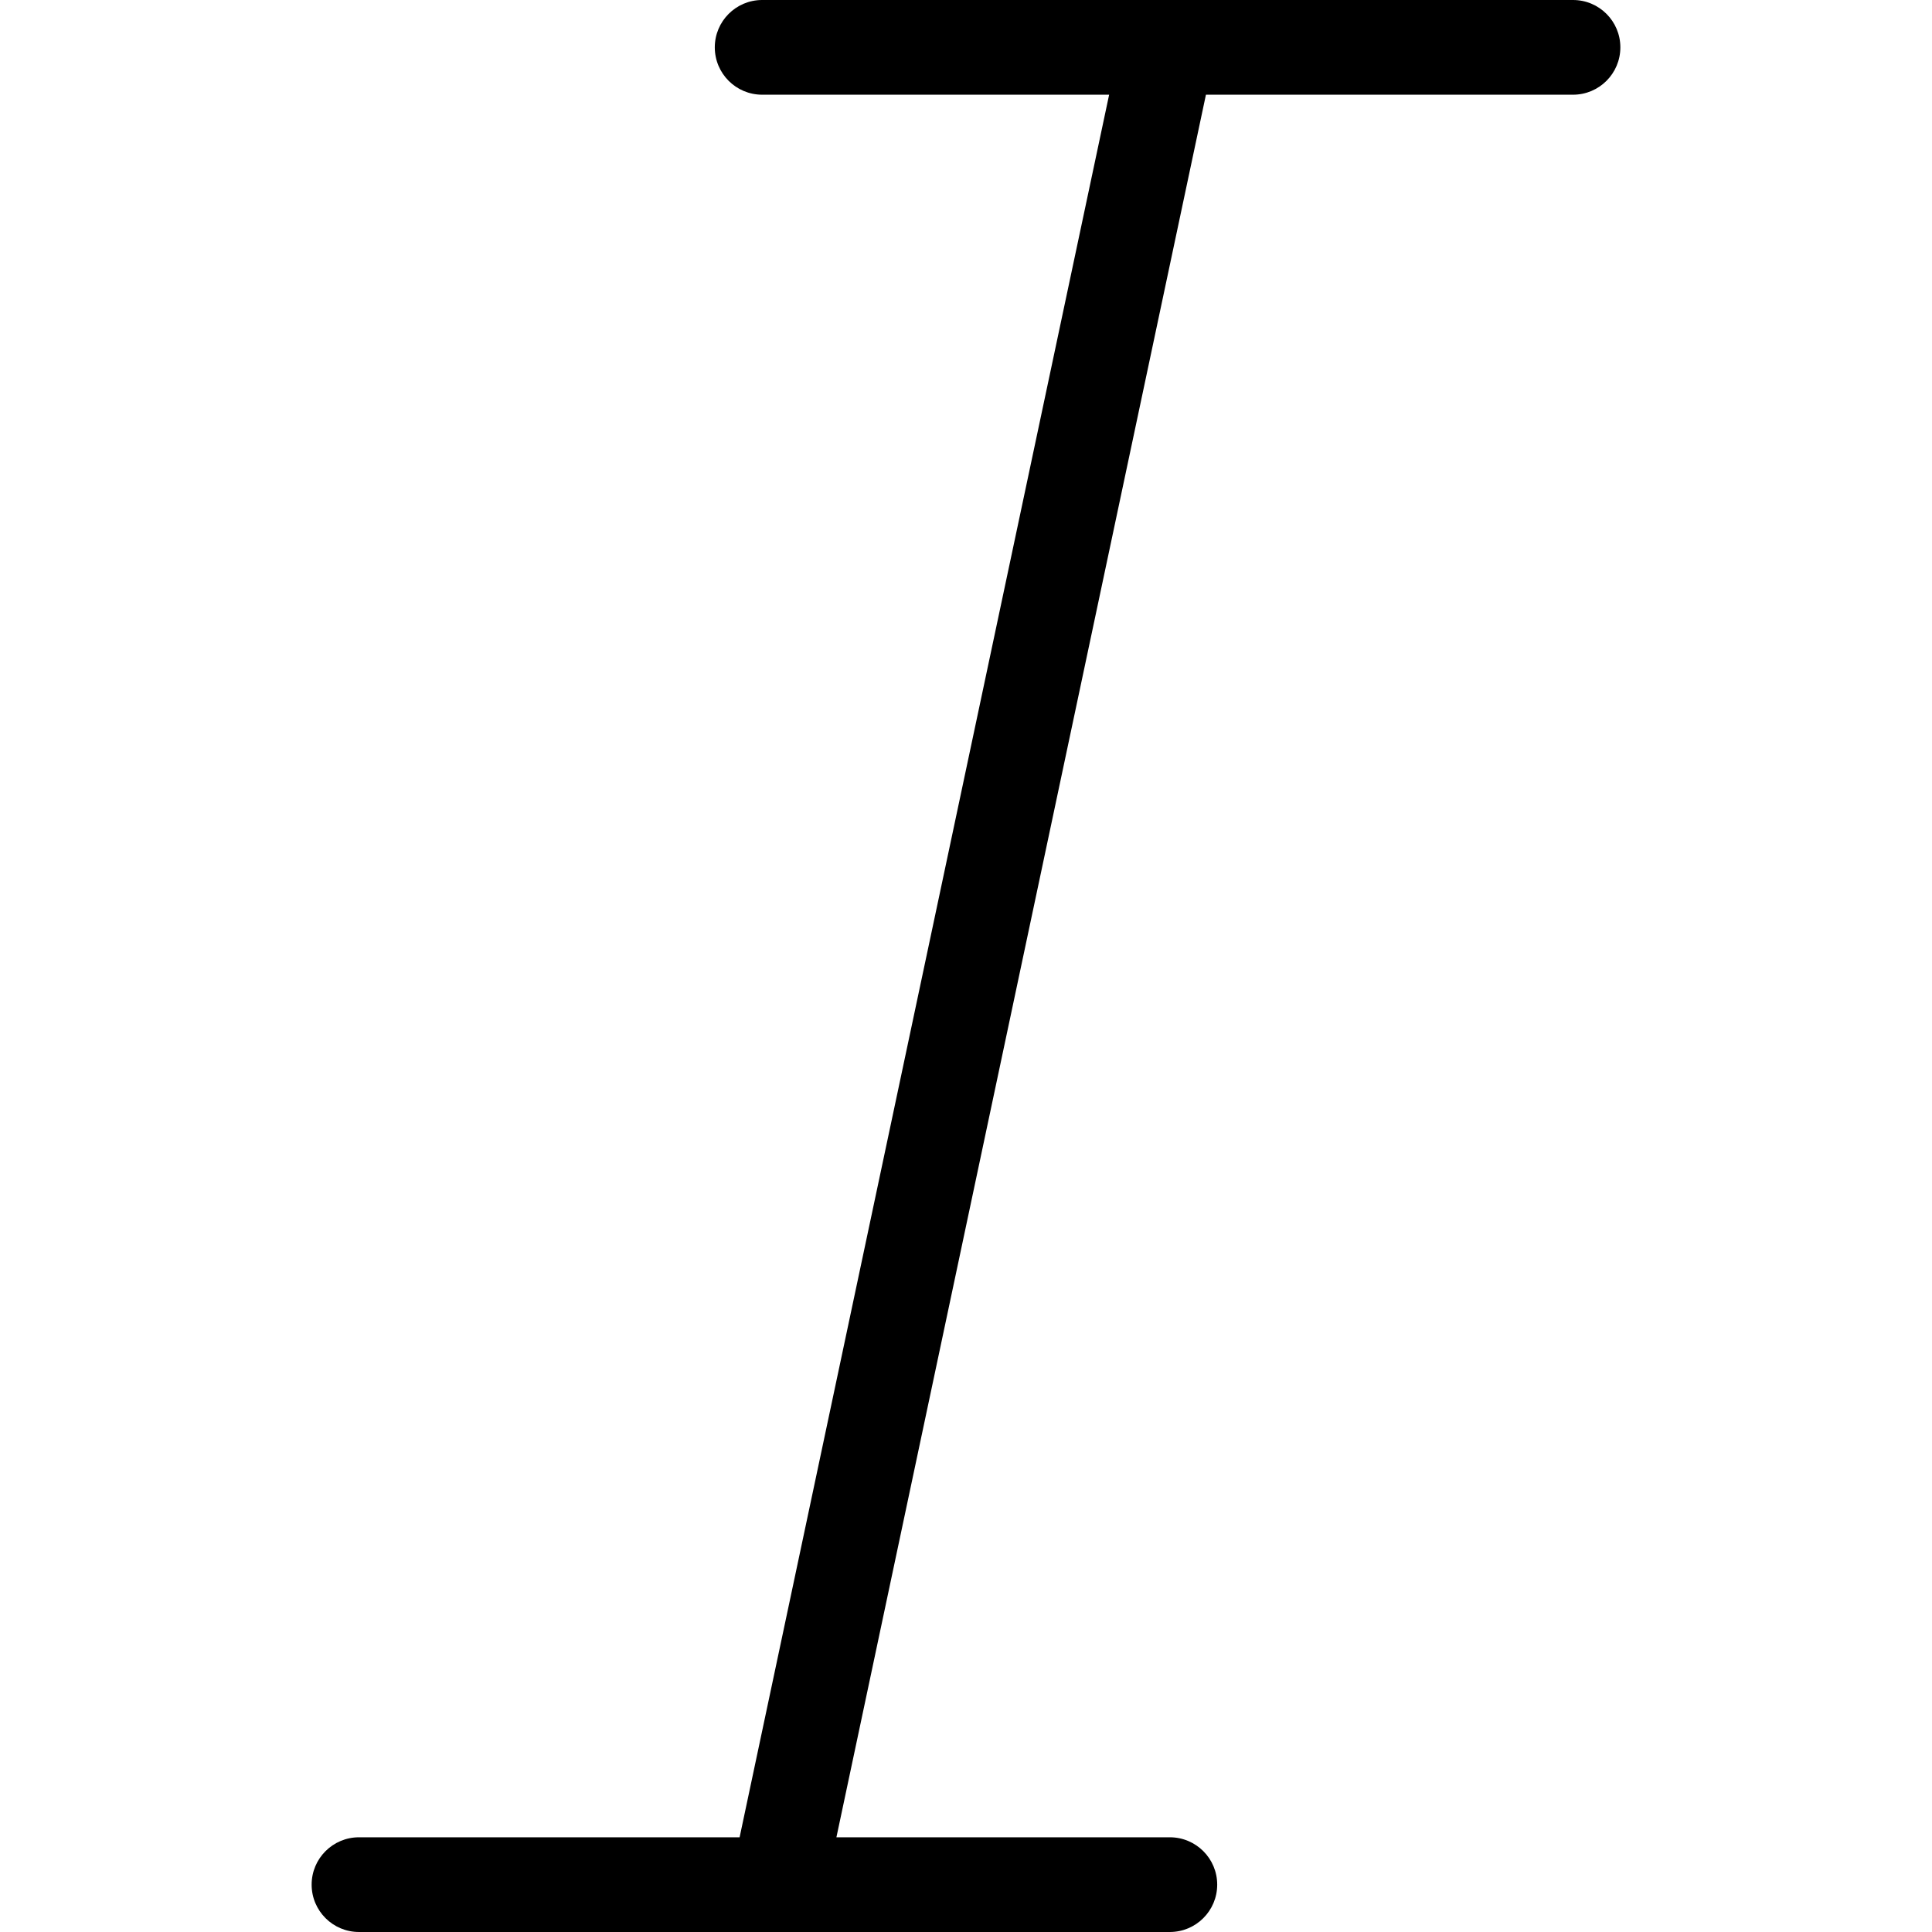
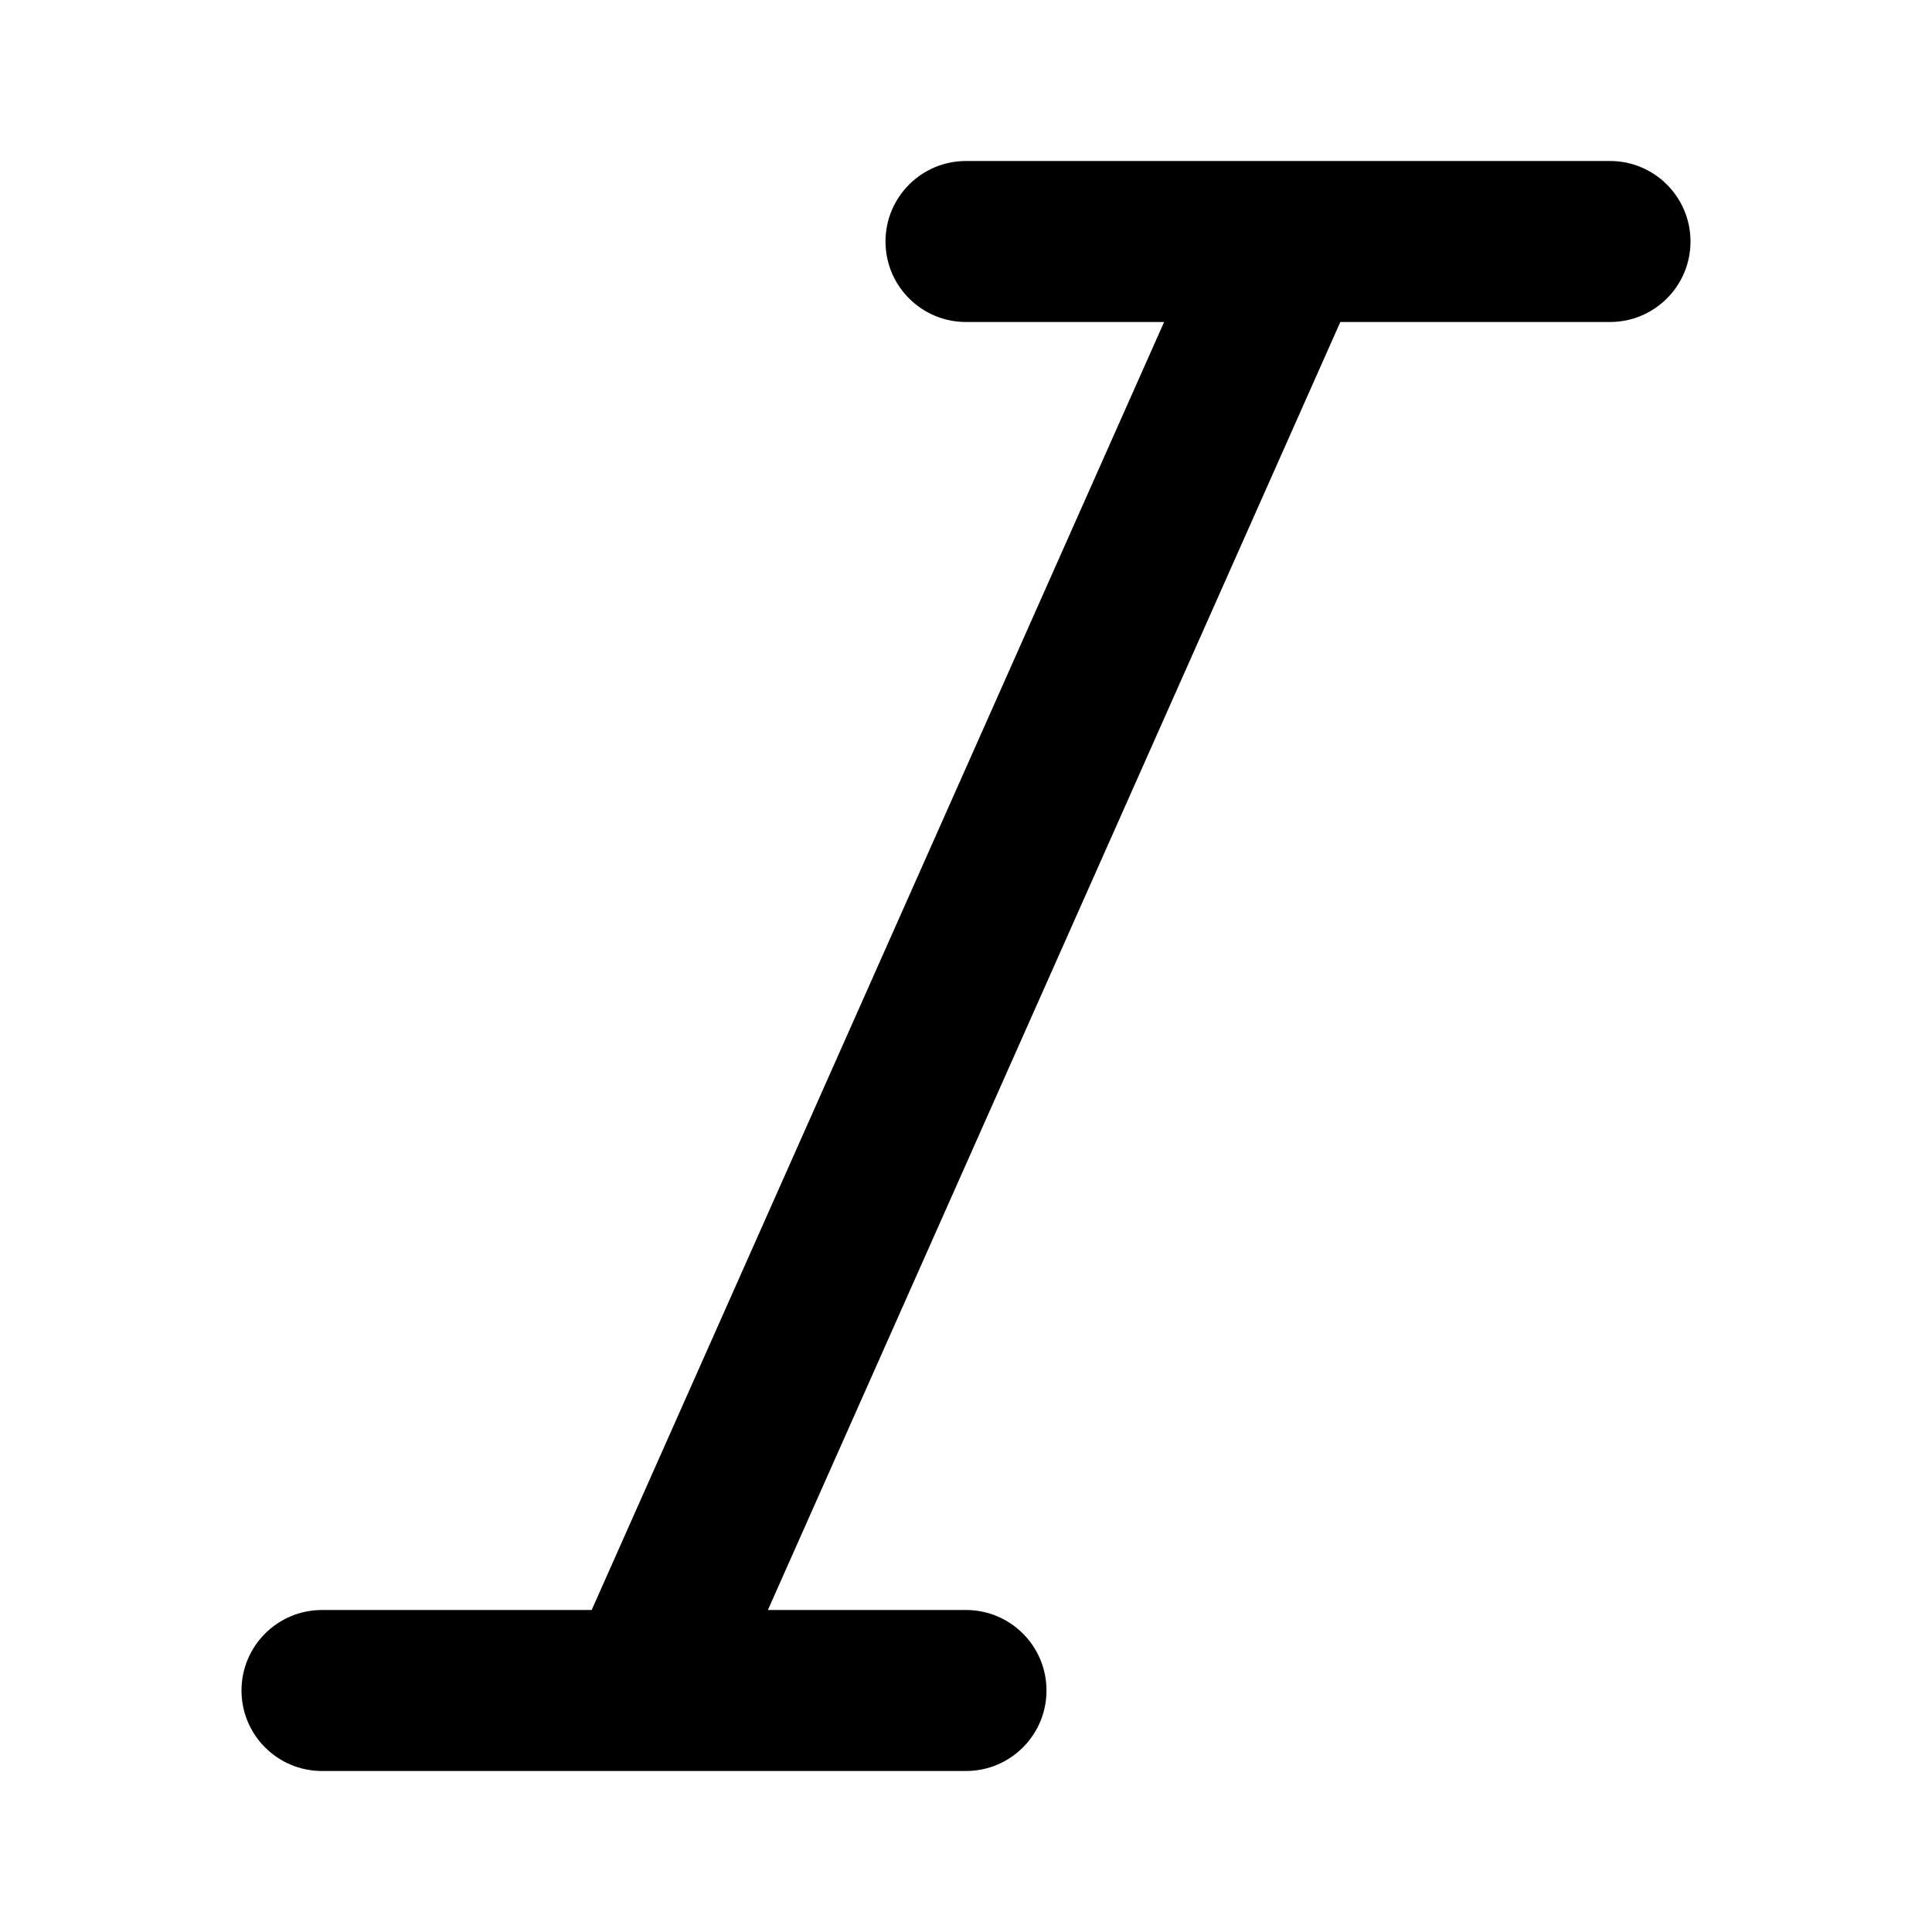
- <svg xmlns="http://www.w3.org/2000/svg" fill="#000000" height="800px" width="800px" version="1.1" id="Capa_1" viewBox="0 0 306.001 306.001" xml:space="preserve">
-   <path d="M249.142,0H120.713c-4.142,0-7.5,3.358-7.5,7.5s3.358,7.5,7.5,7.5h54.958l-58.527,276H56.859c-4.142,0-7.5,3.358-7.5,7.5  s3.358,7.5,7.5,7.5h66.339c0.009,0,0.019,0.001,0.028,0.001c0.006,0,0.011-0.001,0.017-0.001h62.044c4.142,0,7.5-3.358,7.5-7.5  s-3.358-7.5-7.5-7.5h-52.811l58.527-276h58.138c4.142,0,7.5-3.358,7.5-7.5S253.284,0,249.142,0z" />
+ <svg xmlns="http://www.w3.org/2000/svg" fill="#000000" width="800px" height="800px" viewBox="0 0 24 24">
+   <path d="M3,21a1,1,0,0,1,1-1H7.35L14.461,4H12a1,1,0,0,1,0-2h8a1,1,0,0,1,0,2H16.65L9.539,20H12a1,1,0,0,1,0,2H4A1,1,0,0,1,3,21Z" />
</svg>
